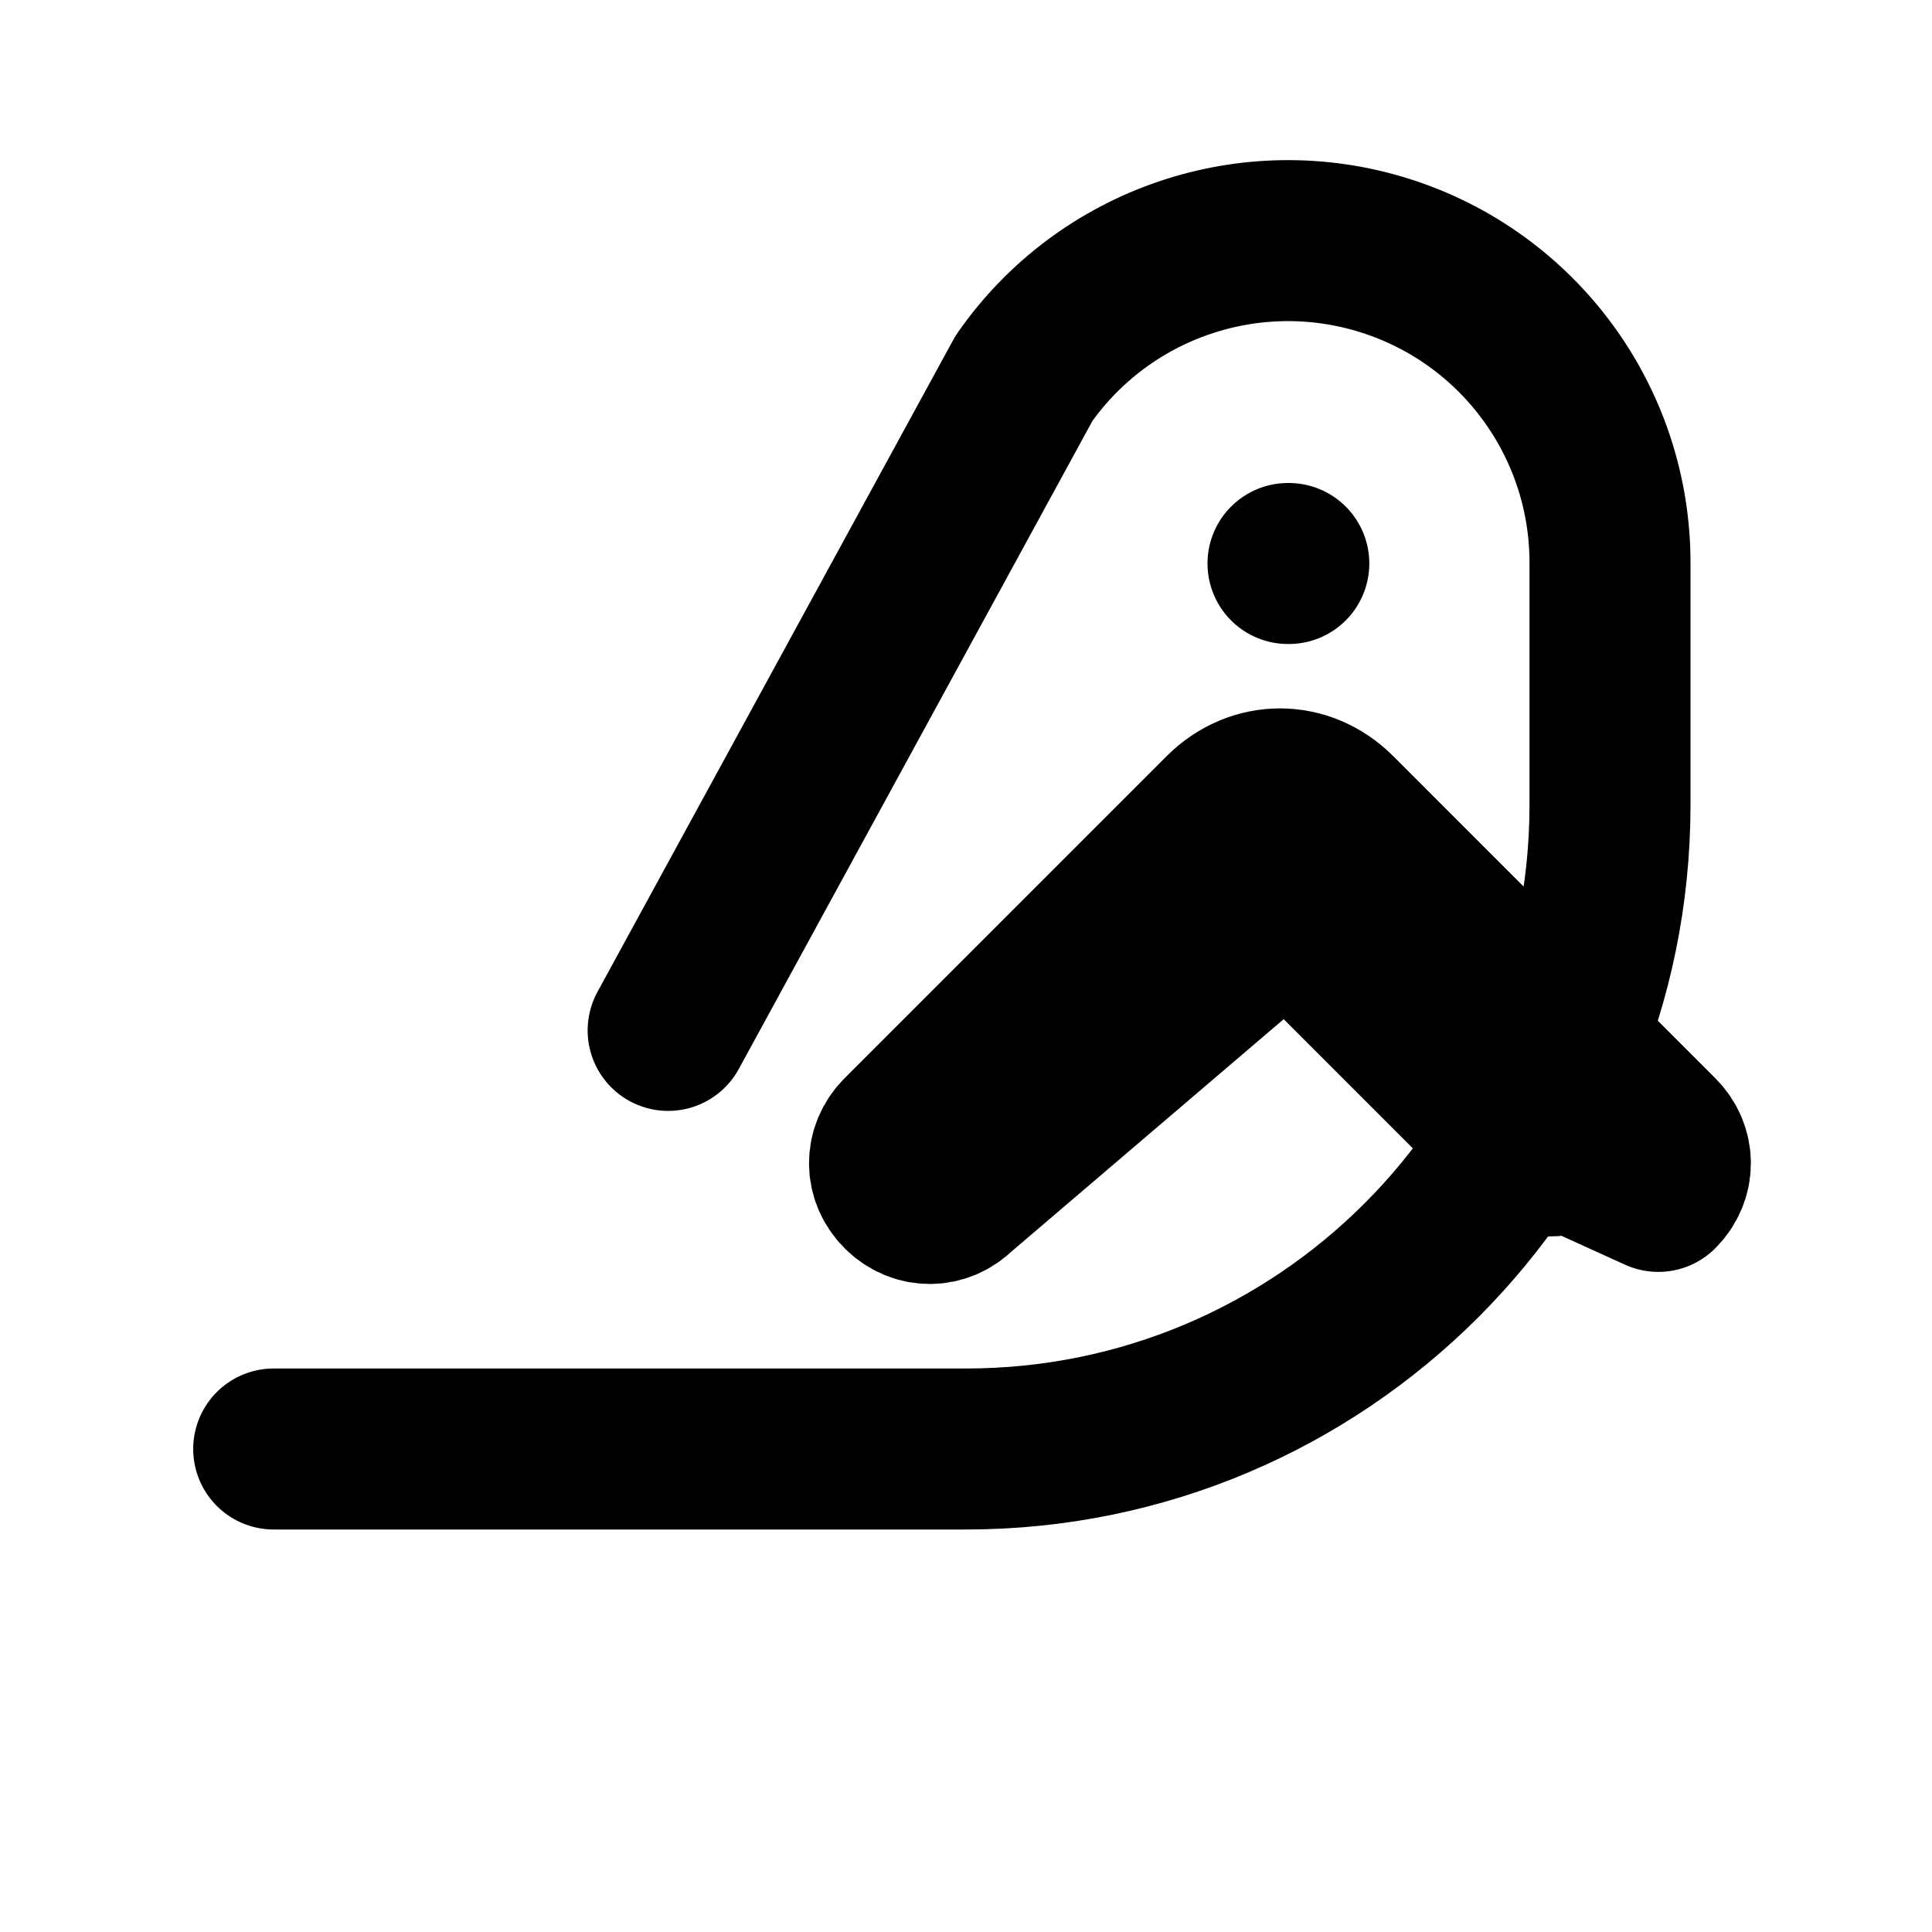
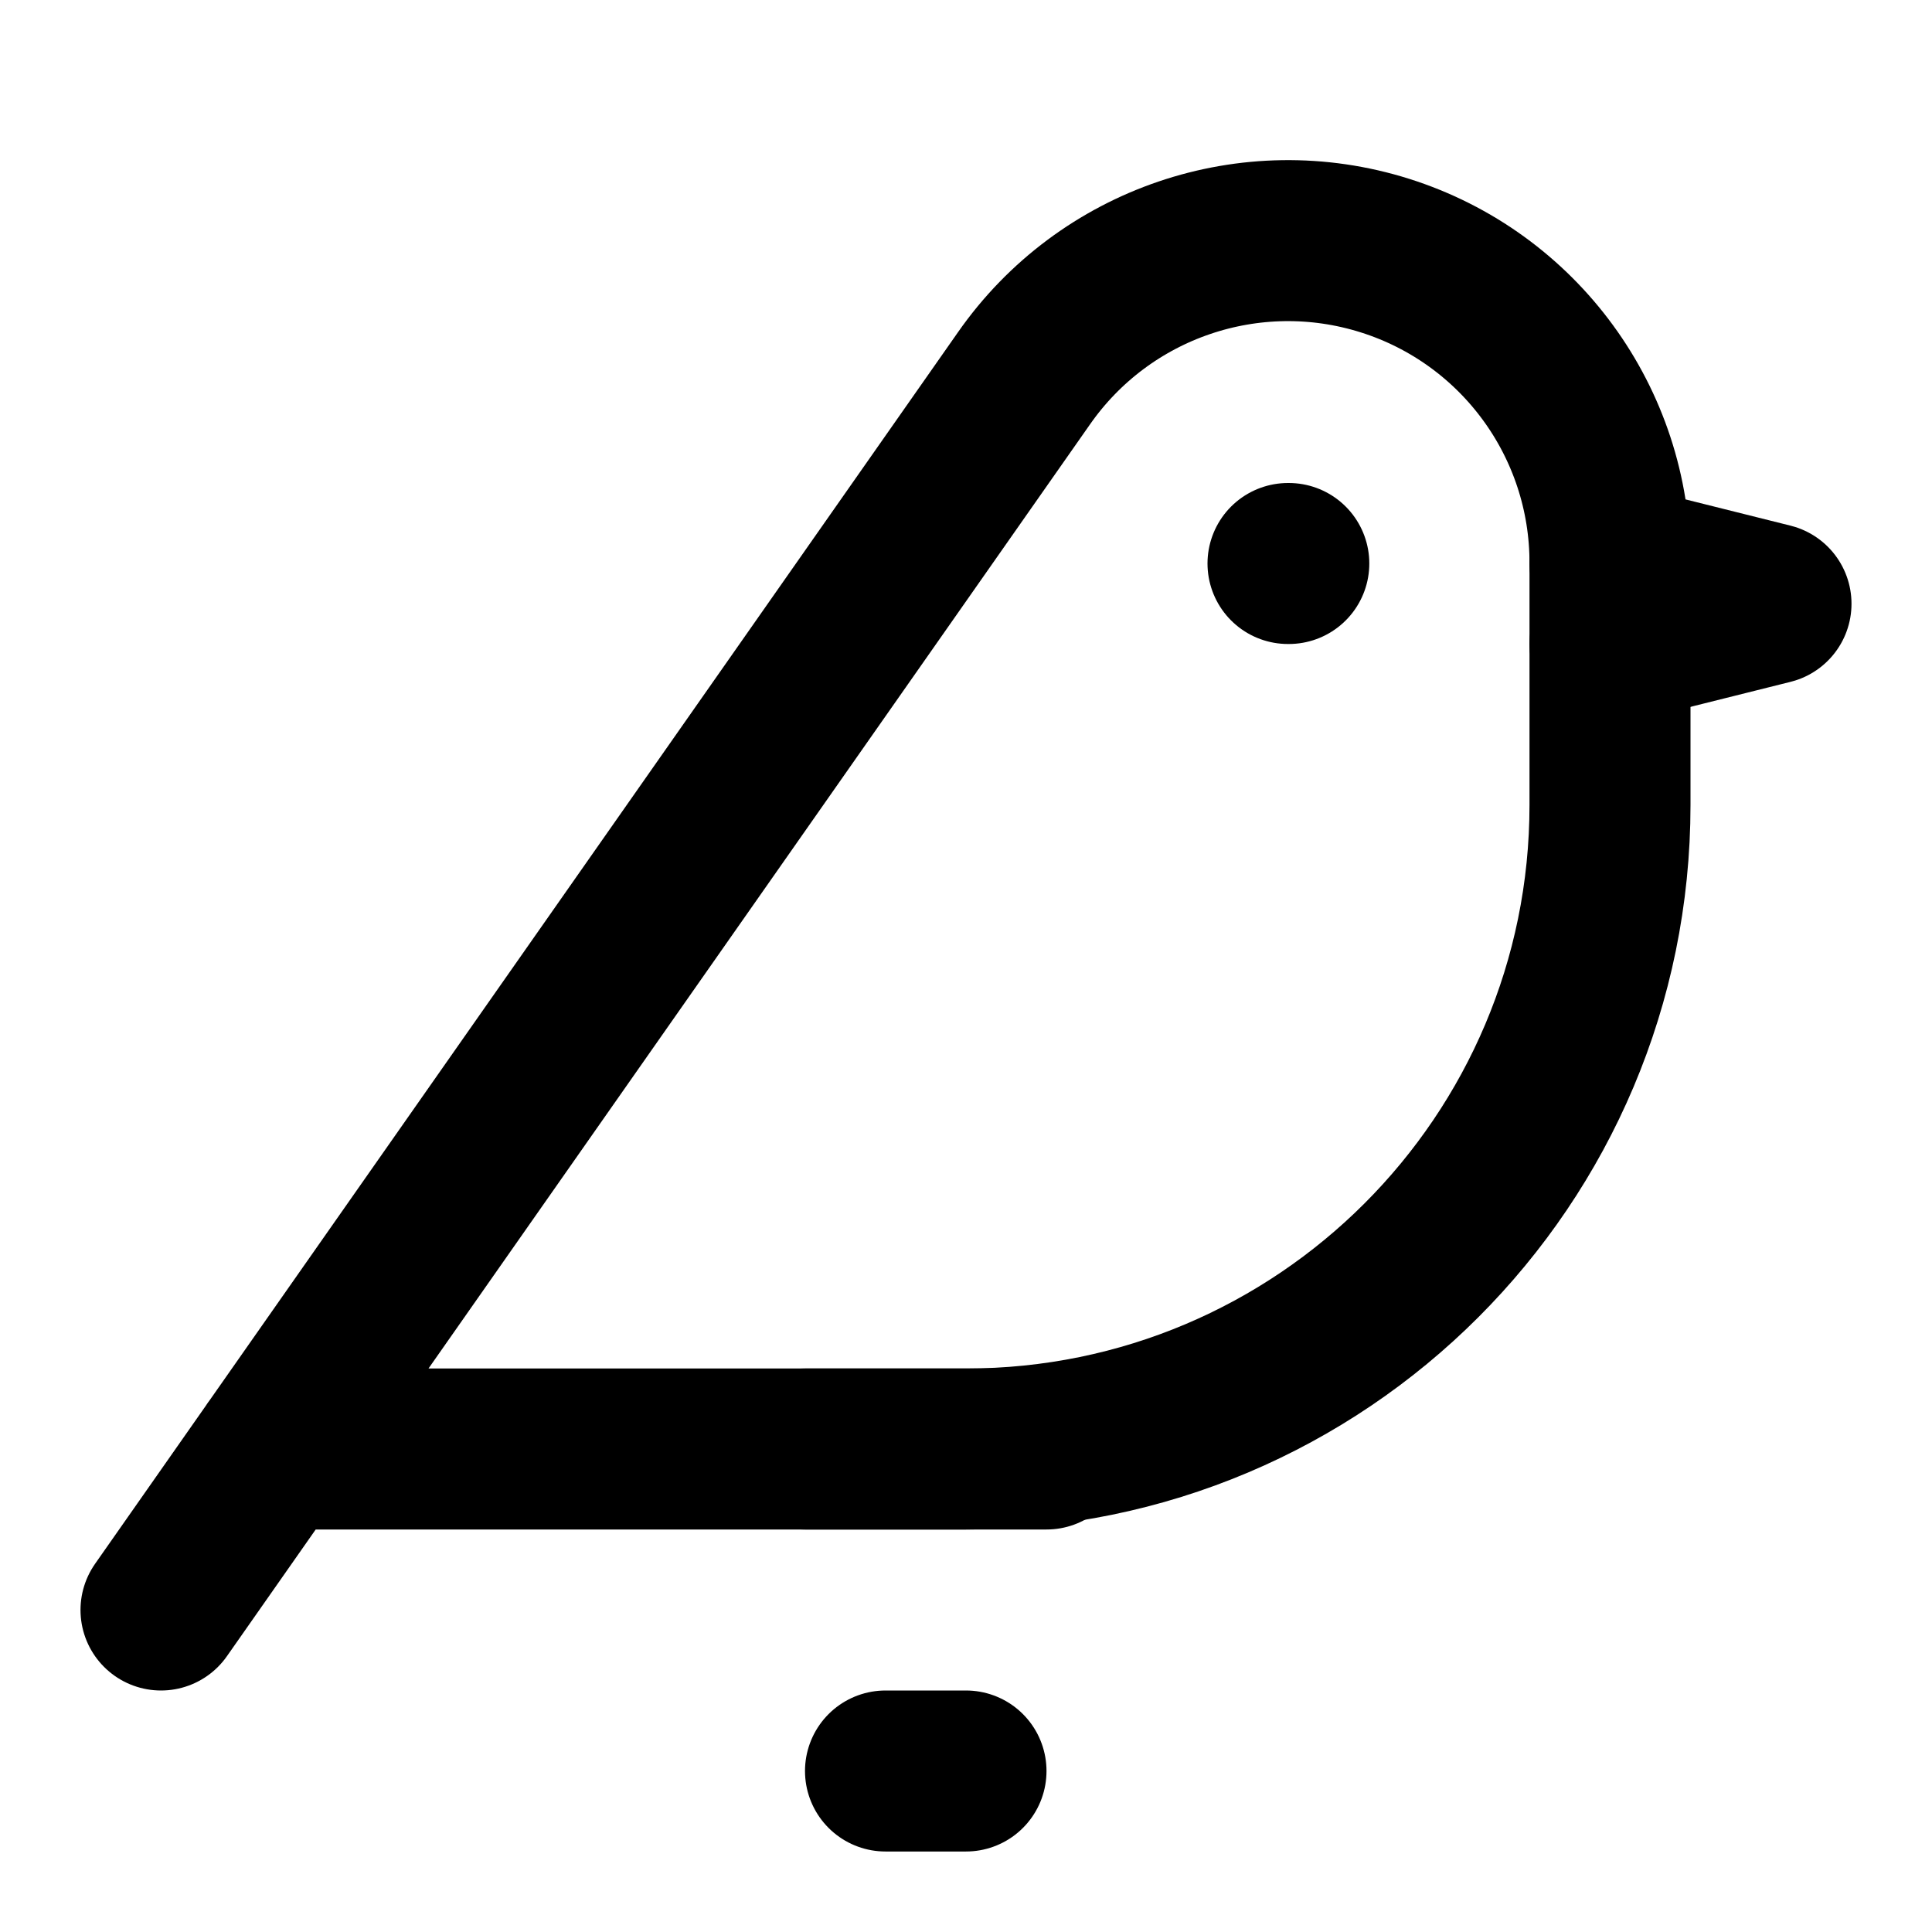
- <svg xmlns="http://www.w3.org/2000/svg" width="24" height="24" viewBox="0 0 24 24" fill="none" stroke="currentColor" stroke-width="2" stroke-linecap="round" stroke-linejoin="round" class="lucide lucide-bird">
+ <svg xmlns="http://www.w3.org/2000/svg" width="24" height="24" viewBox="0 0 24 24" fill="none" stroke="currentColor" stroke-width="2" stroke-linecap="round" stroke-linejoin="round">
  <path d="M16 7h.01" />
-   <path d="M3.4 18H12a8 8 0 0 0 8-8V7a4 4 0 0 0-7.28-2.3L8.3 12.8" />
-   <path d="M20.6 14.8c.2-.2.2-.5 0-.7l-4-4c-.4-.4-1-.4-1.4 0l-4 4c-.2.2-.2.5 0 .7c.2.2.5.2.7 0L16 11.3l2.8 2.8c.2.3.5.3.7.2z" />
+   <path d="M3.4 18H12a8 8 0 0 0 8-8V7a4 4 0 0 0-7.28-2.3L2 20" />
+   <path d="m20 7 2 .5-2 .5" />
+   <path d="M10 18h3" />
+   <path d="M11 22h1" />
</svg>
